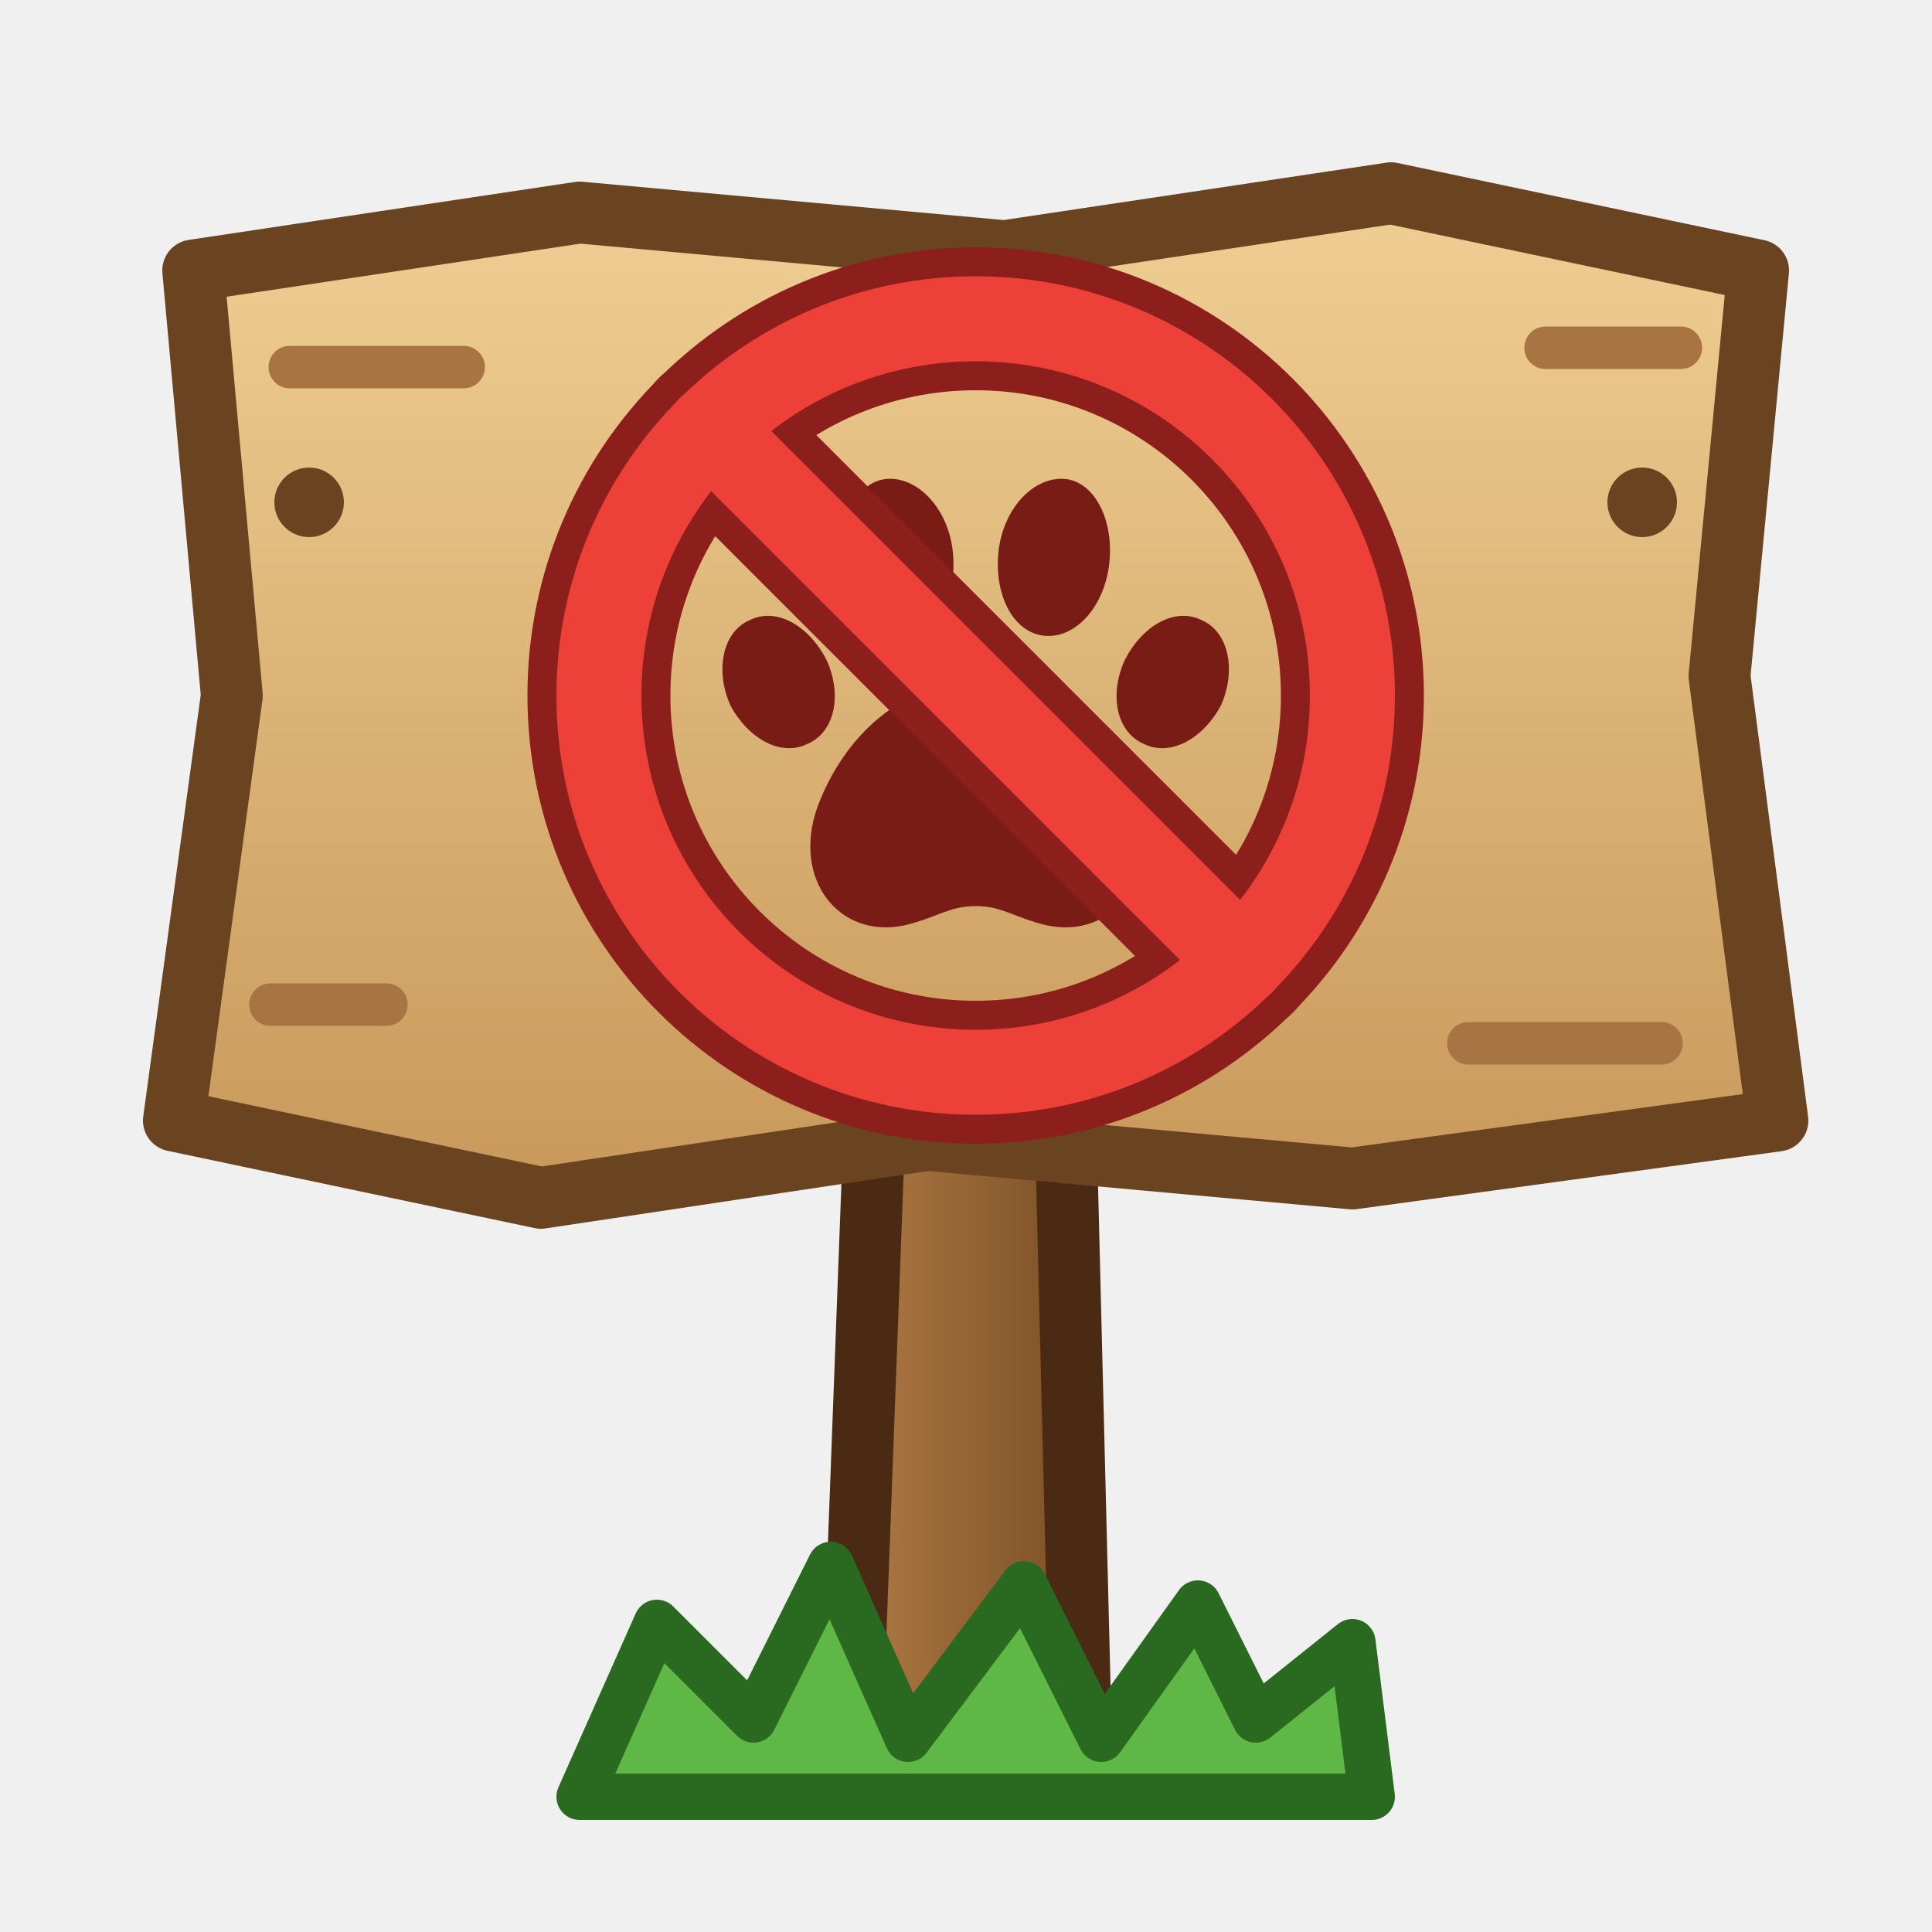
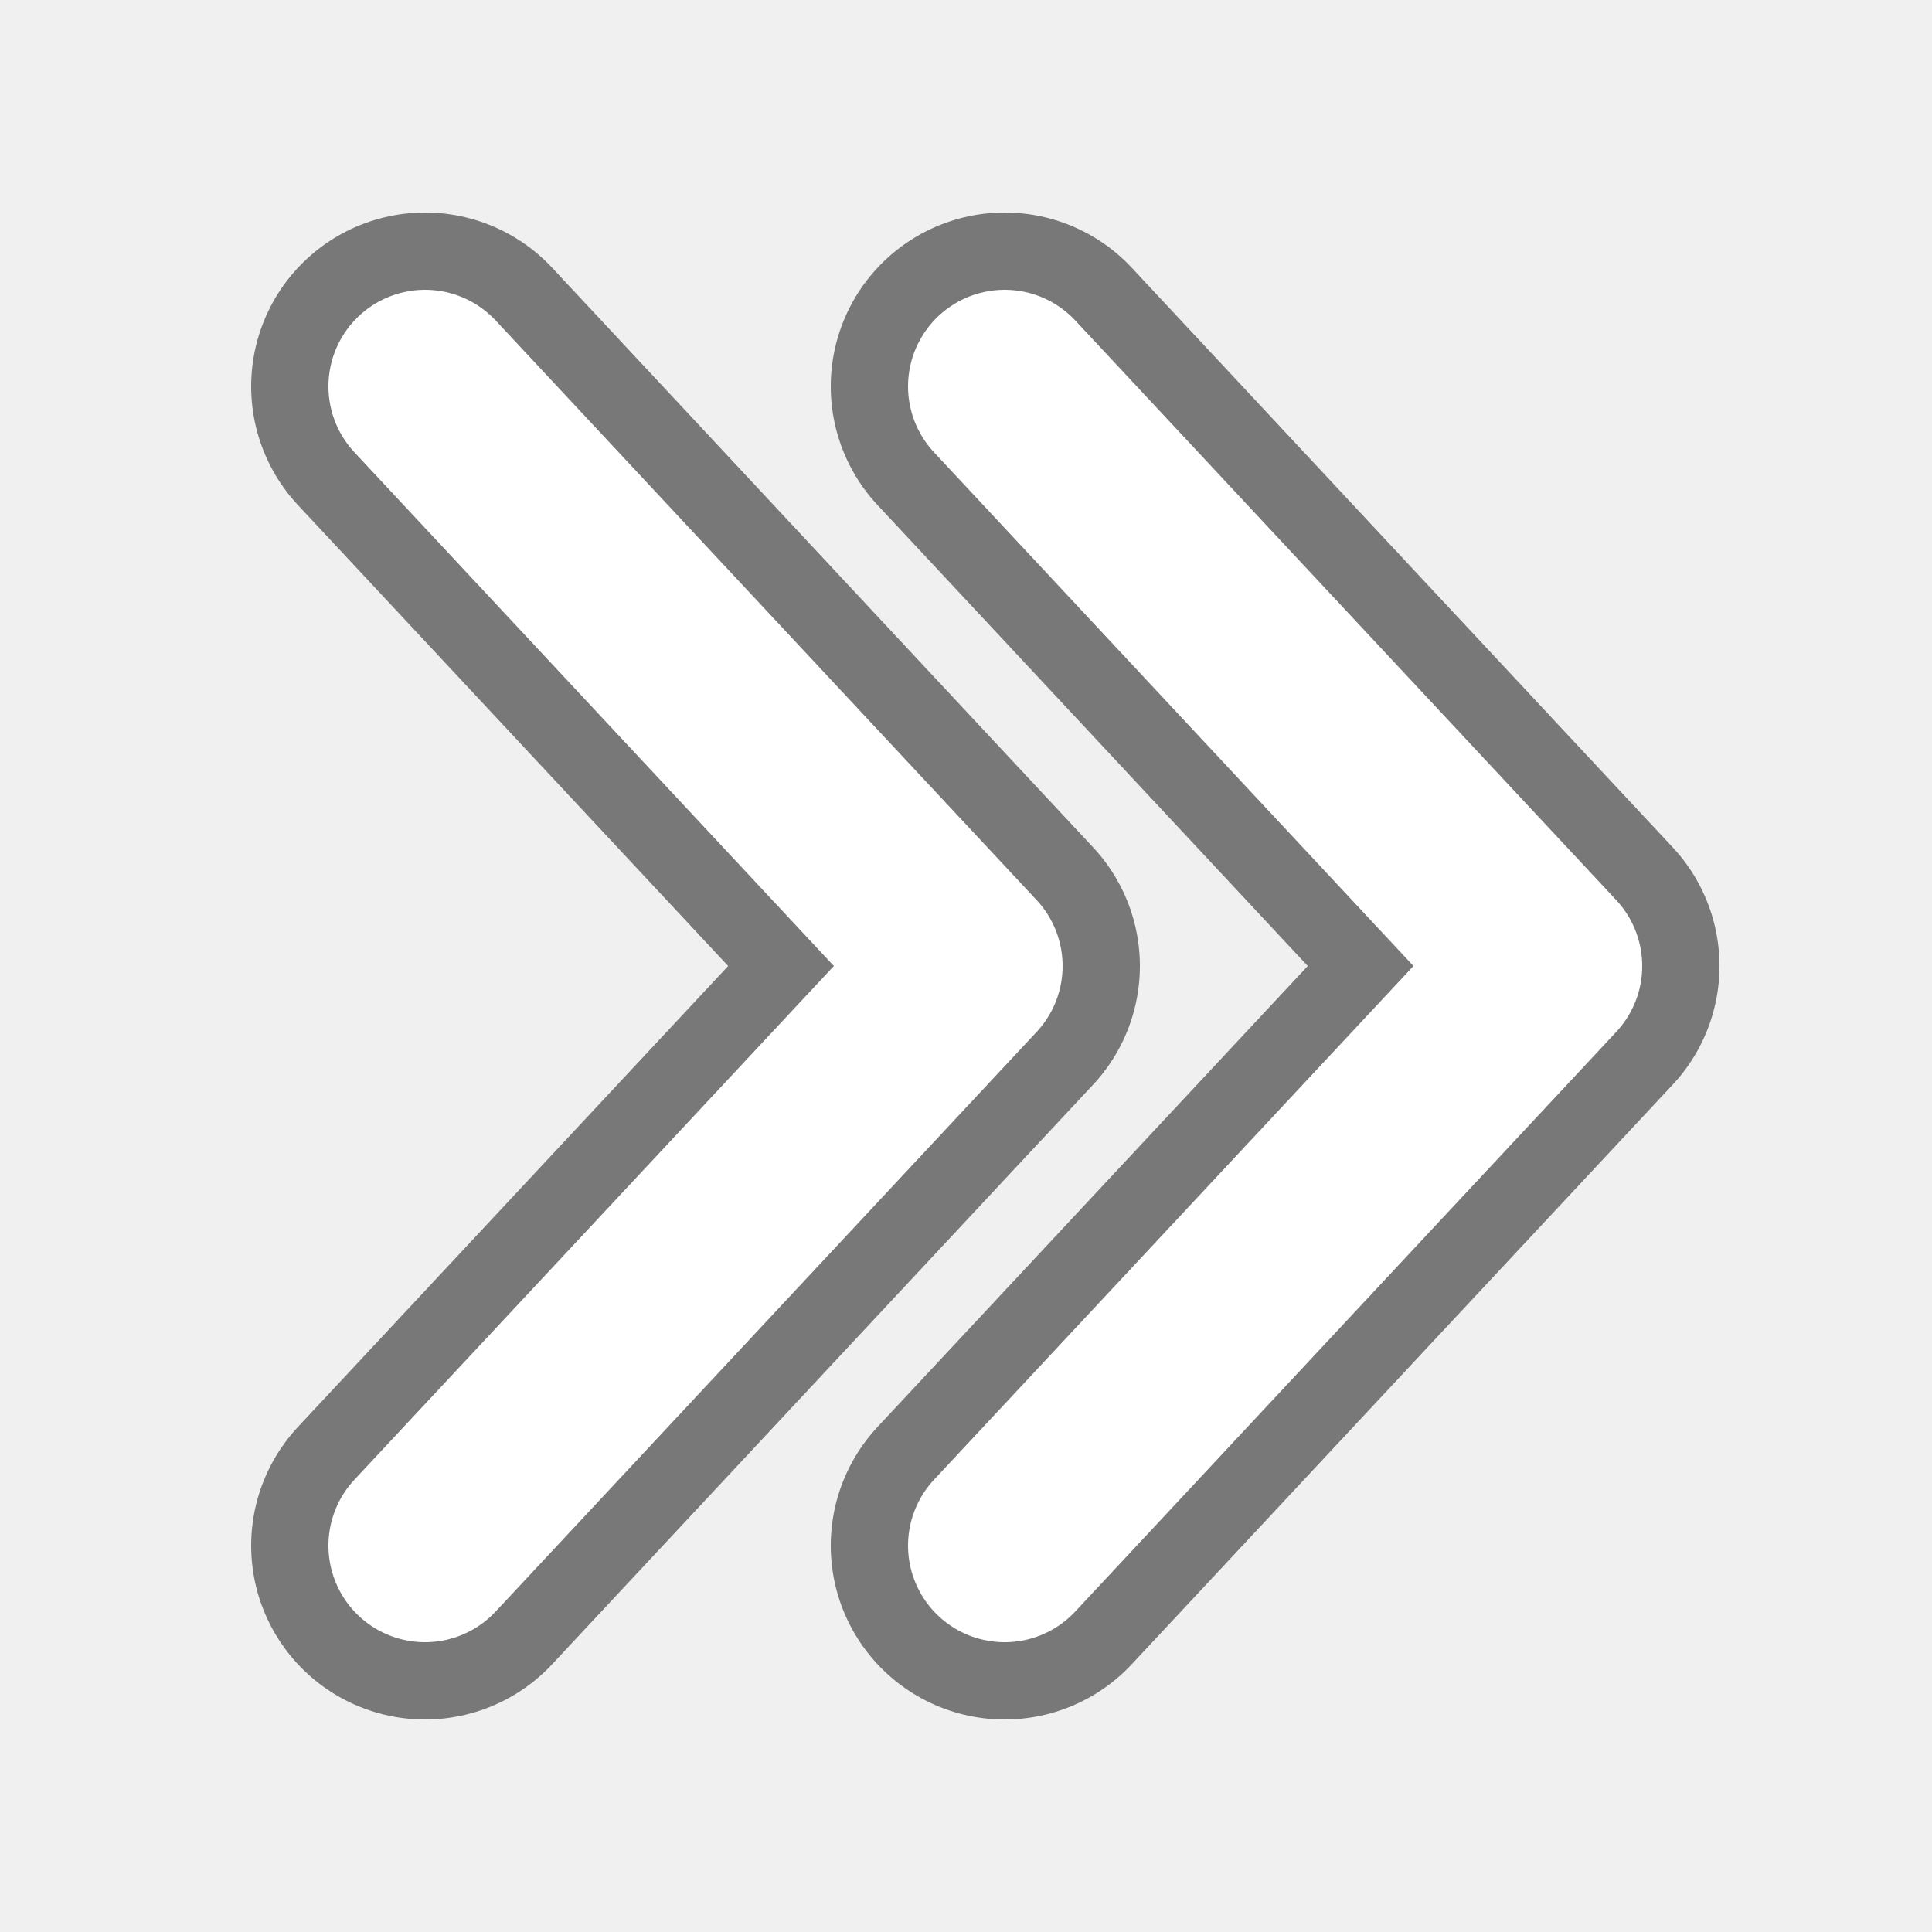
- <svg xmlns="http://www.w3.org/2000/svg" width="128" height="128" viewBox="0 0 100 100">
-   <defs>
-     <linearGradient id="w" x1="0" y1="0" x2="0" y2="1">
-       <stop offset="0" stop-color="#f0cf94" />
-       <stop offset="1" stop-color="#c8985a" />
-     </linearGradient>
-     <linearGradient id="p" x1="0" y1="0" x2="1" y2="0">
-       <stop offset="0" stop-color="#b07a44" />
-       <stop offset="1" stop-color="#7a4f26" />
-     </linearGradient>
-   </defs>
-   <path d="M44 92 L45.5 52 L55 52 L56 92 Z" fill="url(#p)" stroke="#4a2a12" stroke-width="3.2" stroke-linejoin="round" />
-   <path d="M30 93 L34 84 L39 89 L43 81 L47 90 L53 82 L57 90 L62 83 L65 89 L70 85 L71 93 Z" fill="#5fb845" stroke="#2a6a20" stroke-width="2.4" stroke-linejoin="round" />
-   <path d="M10 14 L30 11 L52 13 L72 10 L91 14 L89 35 L92 58 L70 61 L48 59 L28 62 L9 58 L12 36 Z" fill="url(#w)" stroke="#6a4420" stroke-width="3.2" stroke-linejoin="round" />
-   <path d="M15 19 H24 M76 54 H86 M14 52 H20 M80 18 H87" fill="none" stroke="#a87444" stroke-width="2.2" stroke-linecap="round" />
-   <circle cx="16" cy="26" r="1.8" fill="#6a4420" />
-   <circle cx="85" cy="26" r="1.8" fill="#6a4420" />
-   <path d="M50.5 35.3 C54.2 35.3 57.3 38 58.7 41.8 C60 45.5 57.6 48.6 54.2 47.9 C52.5 47.5 51.9 46.9 50.5 46.9 C49.1 46.9 48.5 47.5 46.8 47.9 C43.4 48.6 41 45.5 42.3 41.8 C43.7 38 46.8 35.3 50.5 35.3 Z M42.8 34.2 C43.6 36 43.2 37.9 41.8 38.5 C40.4 39.2 38.7 38.2 37.8 36.5 C37 34.7 37.4 32.7 38.8 32.1 C40.2 31.4 41.9 32.4 42.8 34.2 Z M49.3 28.4 C49.6 30.7 48.6 32.7 47 32.9 C45.4 33.1 43.9 31.5 43.6 29.3 C43.3 27 44.3 25 45.8 24.8 C47.4 24.6 49 26.2 49.3 28.4 Z M57.4 29.3 C57.1 31.5 55.6 33.1 54 32.9 C52.4 32.7 51.4 30.7 51.7 28.4 C52 26.2 53.6 24.6 55.2 24.8 C56.7 25 57.7 27 57.4 29.3 Z M63.2 36.5 C62.3 38.2 60.6 39.2 59.2 38.5 C57.8 37.9 57.4 36 58.2 34.2 C59.1 32.4 60.8 31.4 62.2 32.1 C63.6 32.7 64 34.7 63.2 36.5 Z" fill="#7a1c16" />
-   <circle cx="50.5" cy="36" r="19.5" fill="none" stroke="#8c1f1c" stroke-width="7.4" />
-   <path d="M36.7 22.2 L64.3 49.8" fill="none" stroke="#8c1f1c" stroke-width="7.4" stroke-linecap="round" />
-   <circle cx="50.5" cy="36" r="19.5" fill="none" stroke="#ec4038" stroke-width="4.4" />
-   <path d="M36.7 22.2 L64.3 49.8" fill="none" stroke="#ec4038" stroke-width="4.4" stroke-linecap="round" />
+ <svg xmlns="http://www.w3.org/2000/svg" width="96" height="96" viewBox="0 0 100 100">
+   <path d="M22 20 L50 50 L22 80 M52 20 L80 50 L52 80" fill="none" stroke="#000" stroke-opacity="0.5" stroke-width="18" stroke-linecap="round" stroke-linejoin="round" />
+   <path d="M22 20 L50 50 L22 80 M52 20 L80 50 L52 80" fill="none" stroke="#fff" stroke-width="10" stroke-linecap="round" stroke-linejoin="round" />
</svg>
